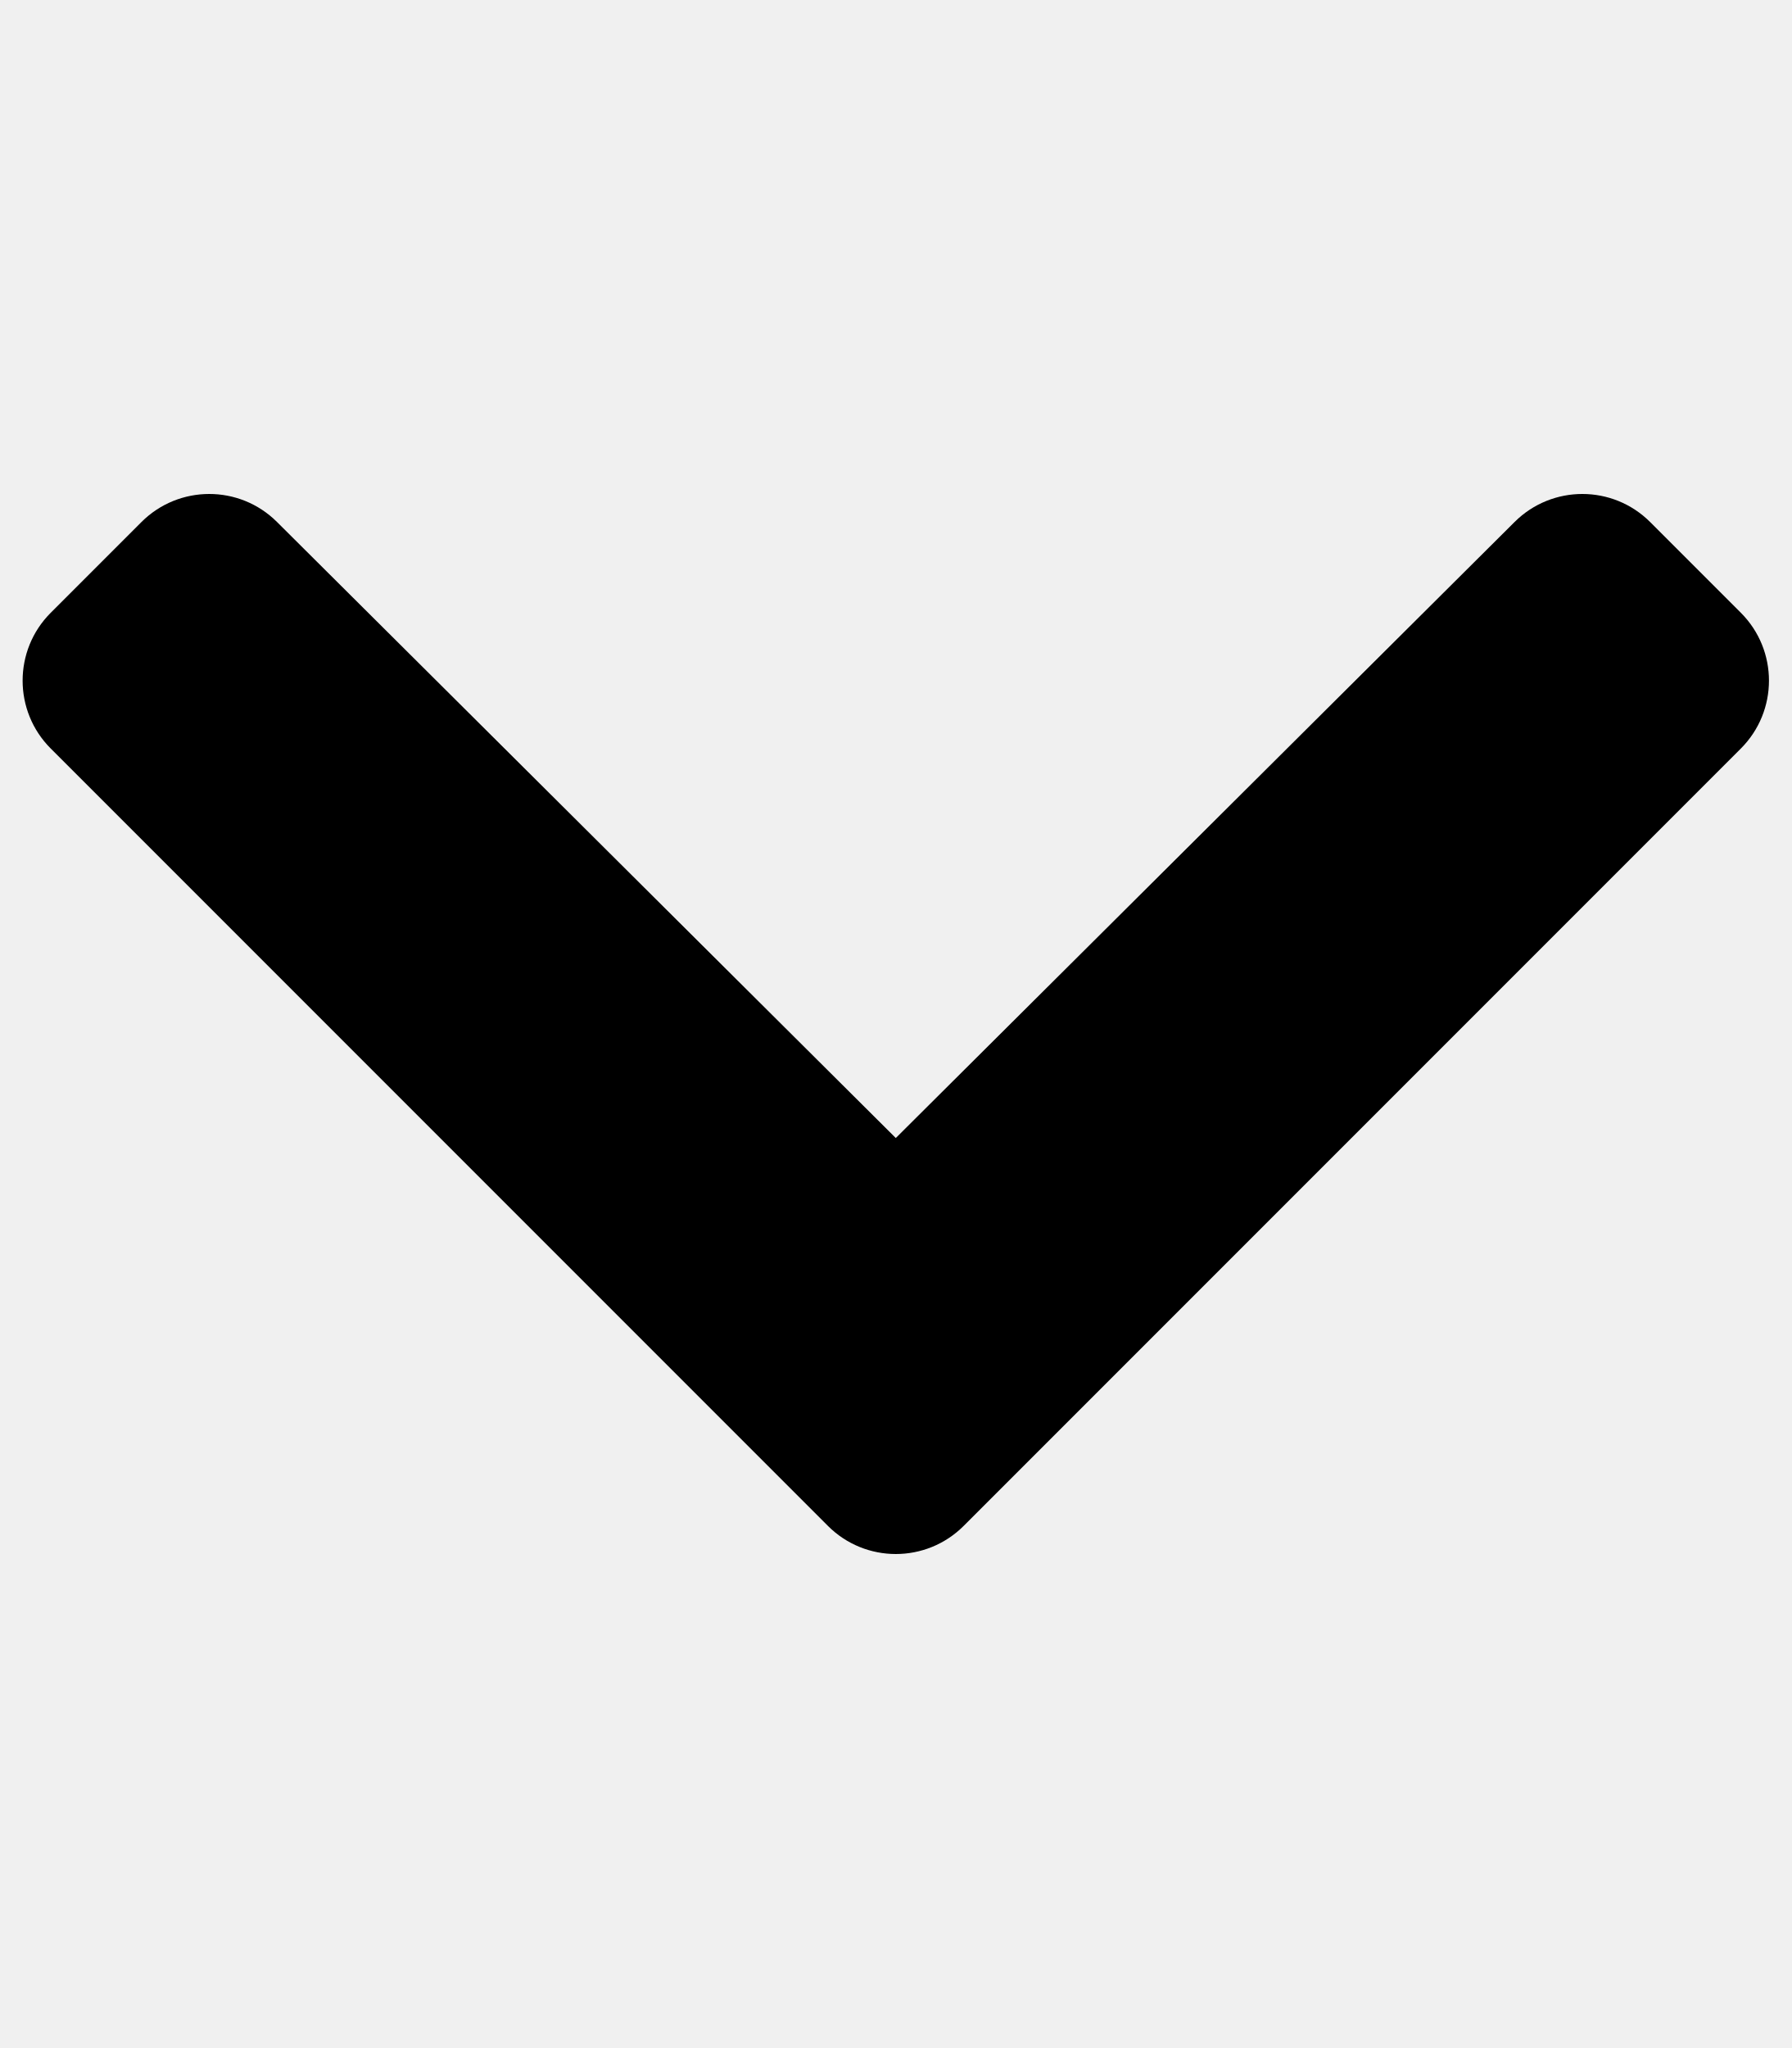
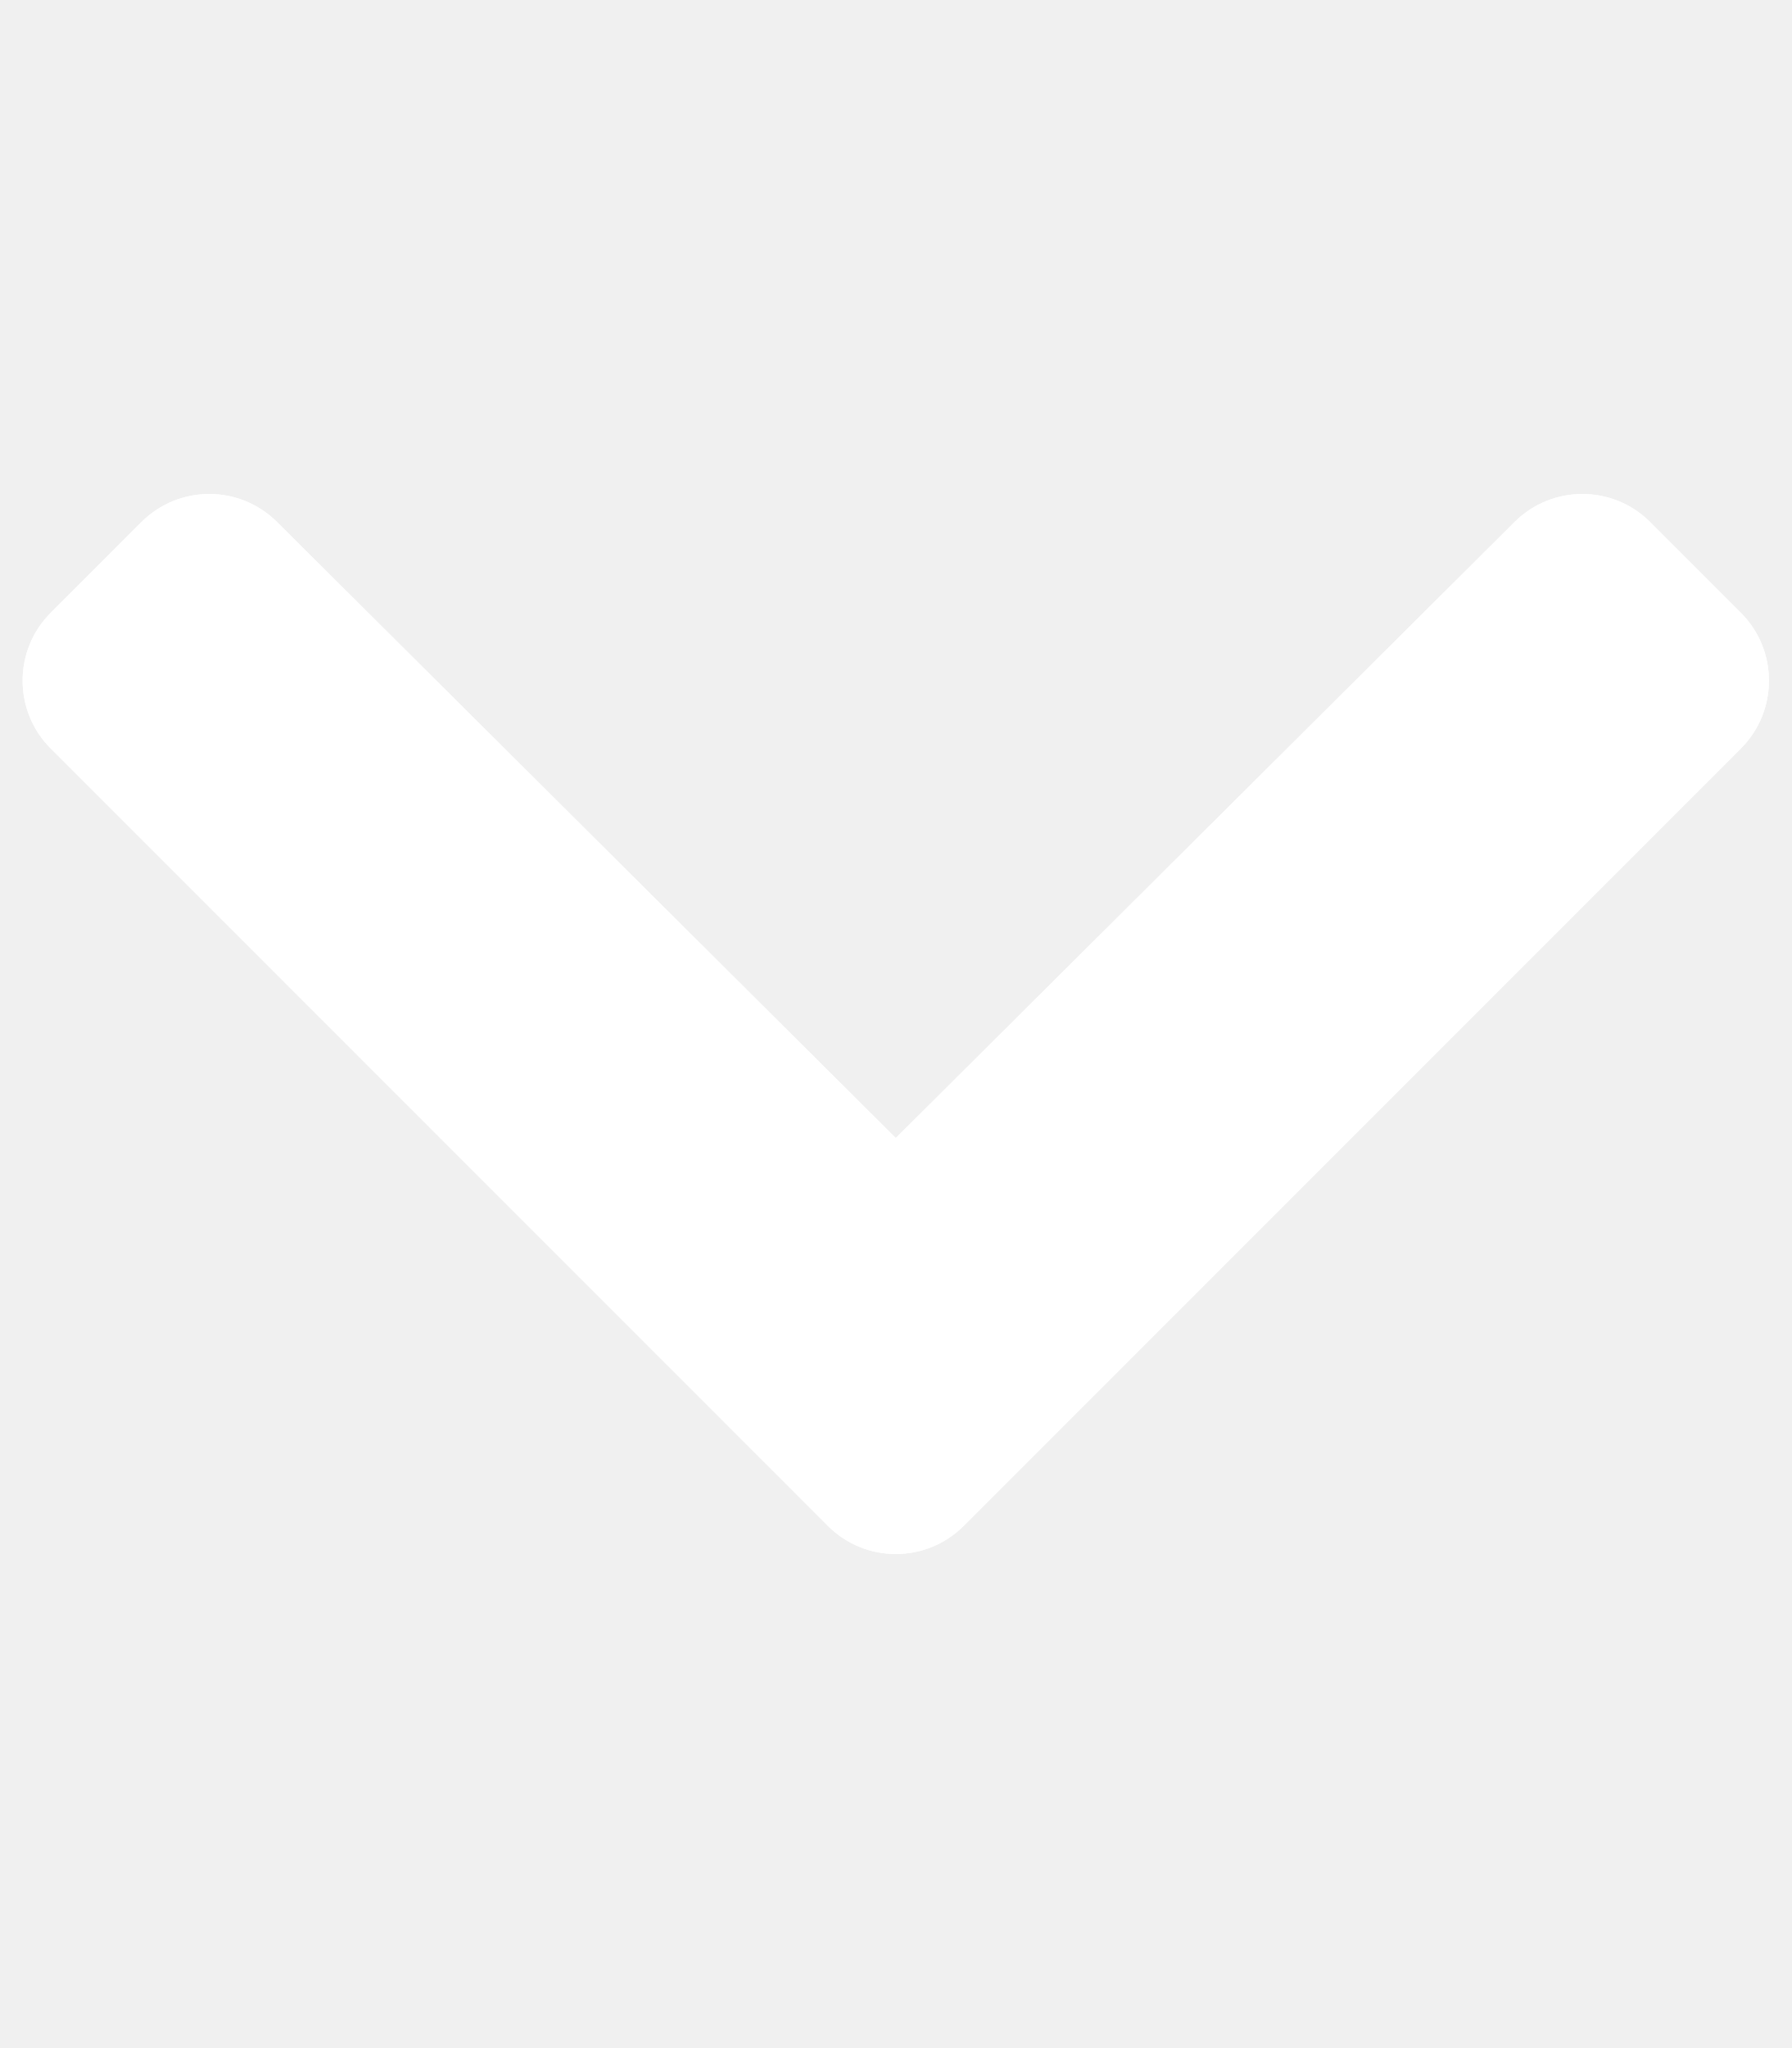
- <svg xmlns="http://www.w3.org/2000/svg" aria-hidden="true" focusable="false" data-prefix="fas" data-icon="chevron-down" class="svg-inline--fa fa-chevron-down fa-w-14" role="img" viewBox="0 0 448 512">
-   <path fill="currentColor" d="M207.029 381.476L12.686 187.132c-9.373-9.373-9.373-24.569 0-33.941l22.667-22.667c9.357-9.357 24.522-9.375 33.901-.04L224 284.505l154.745-154.021c9.379-9.335 24.544-9.317 33.901.04l22.667 22.667c9.373 9.373 9.373 24.569 0 33.941L240.971 381.476c-9.373 9.372-24.569 9.372-33.942 0z" />
+ <svg xmlns="http://www.w3.org/2000/svg" aria-hidden="true" focusable="false" data-prefix="fas" data-icon="chevron-down" class="svg-inline--fa fa-chevron-down fa-w-14" role="img" viewBox="0 0 448 512" version="1.1" id="svg3725">
+   <defs id="defs3729" />
+   <path fill="currentColor" d="M207.029 381.476L12.686 187.132c-9.373-9.373-9.373-24.569 0-33.941l22.667-22.667c9.357-9.357 24.522-9.375 33.901-.04L224 284.505l154.745-154.021c9.379-9.335 24.544-9.317 33.901.04l22.667 22.667c9.373 9.373 9.373 24.569 0 33.941L240.971 381.476c-9.373 9.372-24.569 9.372-33.942 0z" id="path3723" style="fill:#ffffff;fill-opacity:1" />
+   <path style="fill:#ffffff;fill-opacity:1" id="path4538" d="M207.029 381.476L12.686 187.132c-9.373-9.373-9.373-24.569 0-33.941l22.667-22.667c9.357-9.357 24.522-9.375 33.901-.04L224 284.505l154.745-154.021c9.379-9.335 24.544-9.317 33.901.04l22.667 22.667c9.373 9.373 9.373 24.569 0 33.941L240.971 381.476c-9.373 9.372-24.569 9.372-33.942 0z" fill="currentColor" />
</svg>
